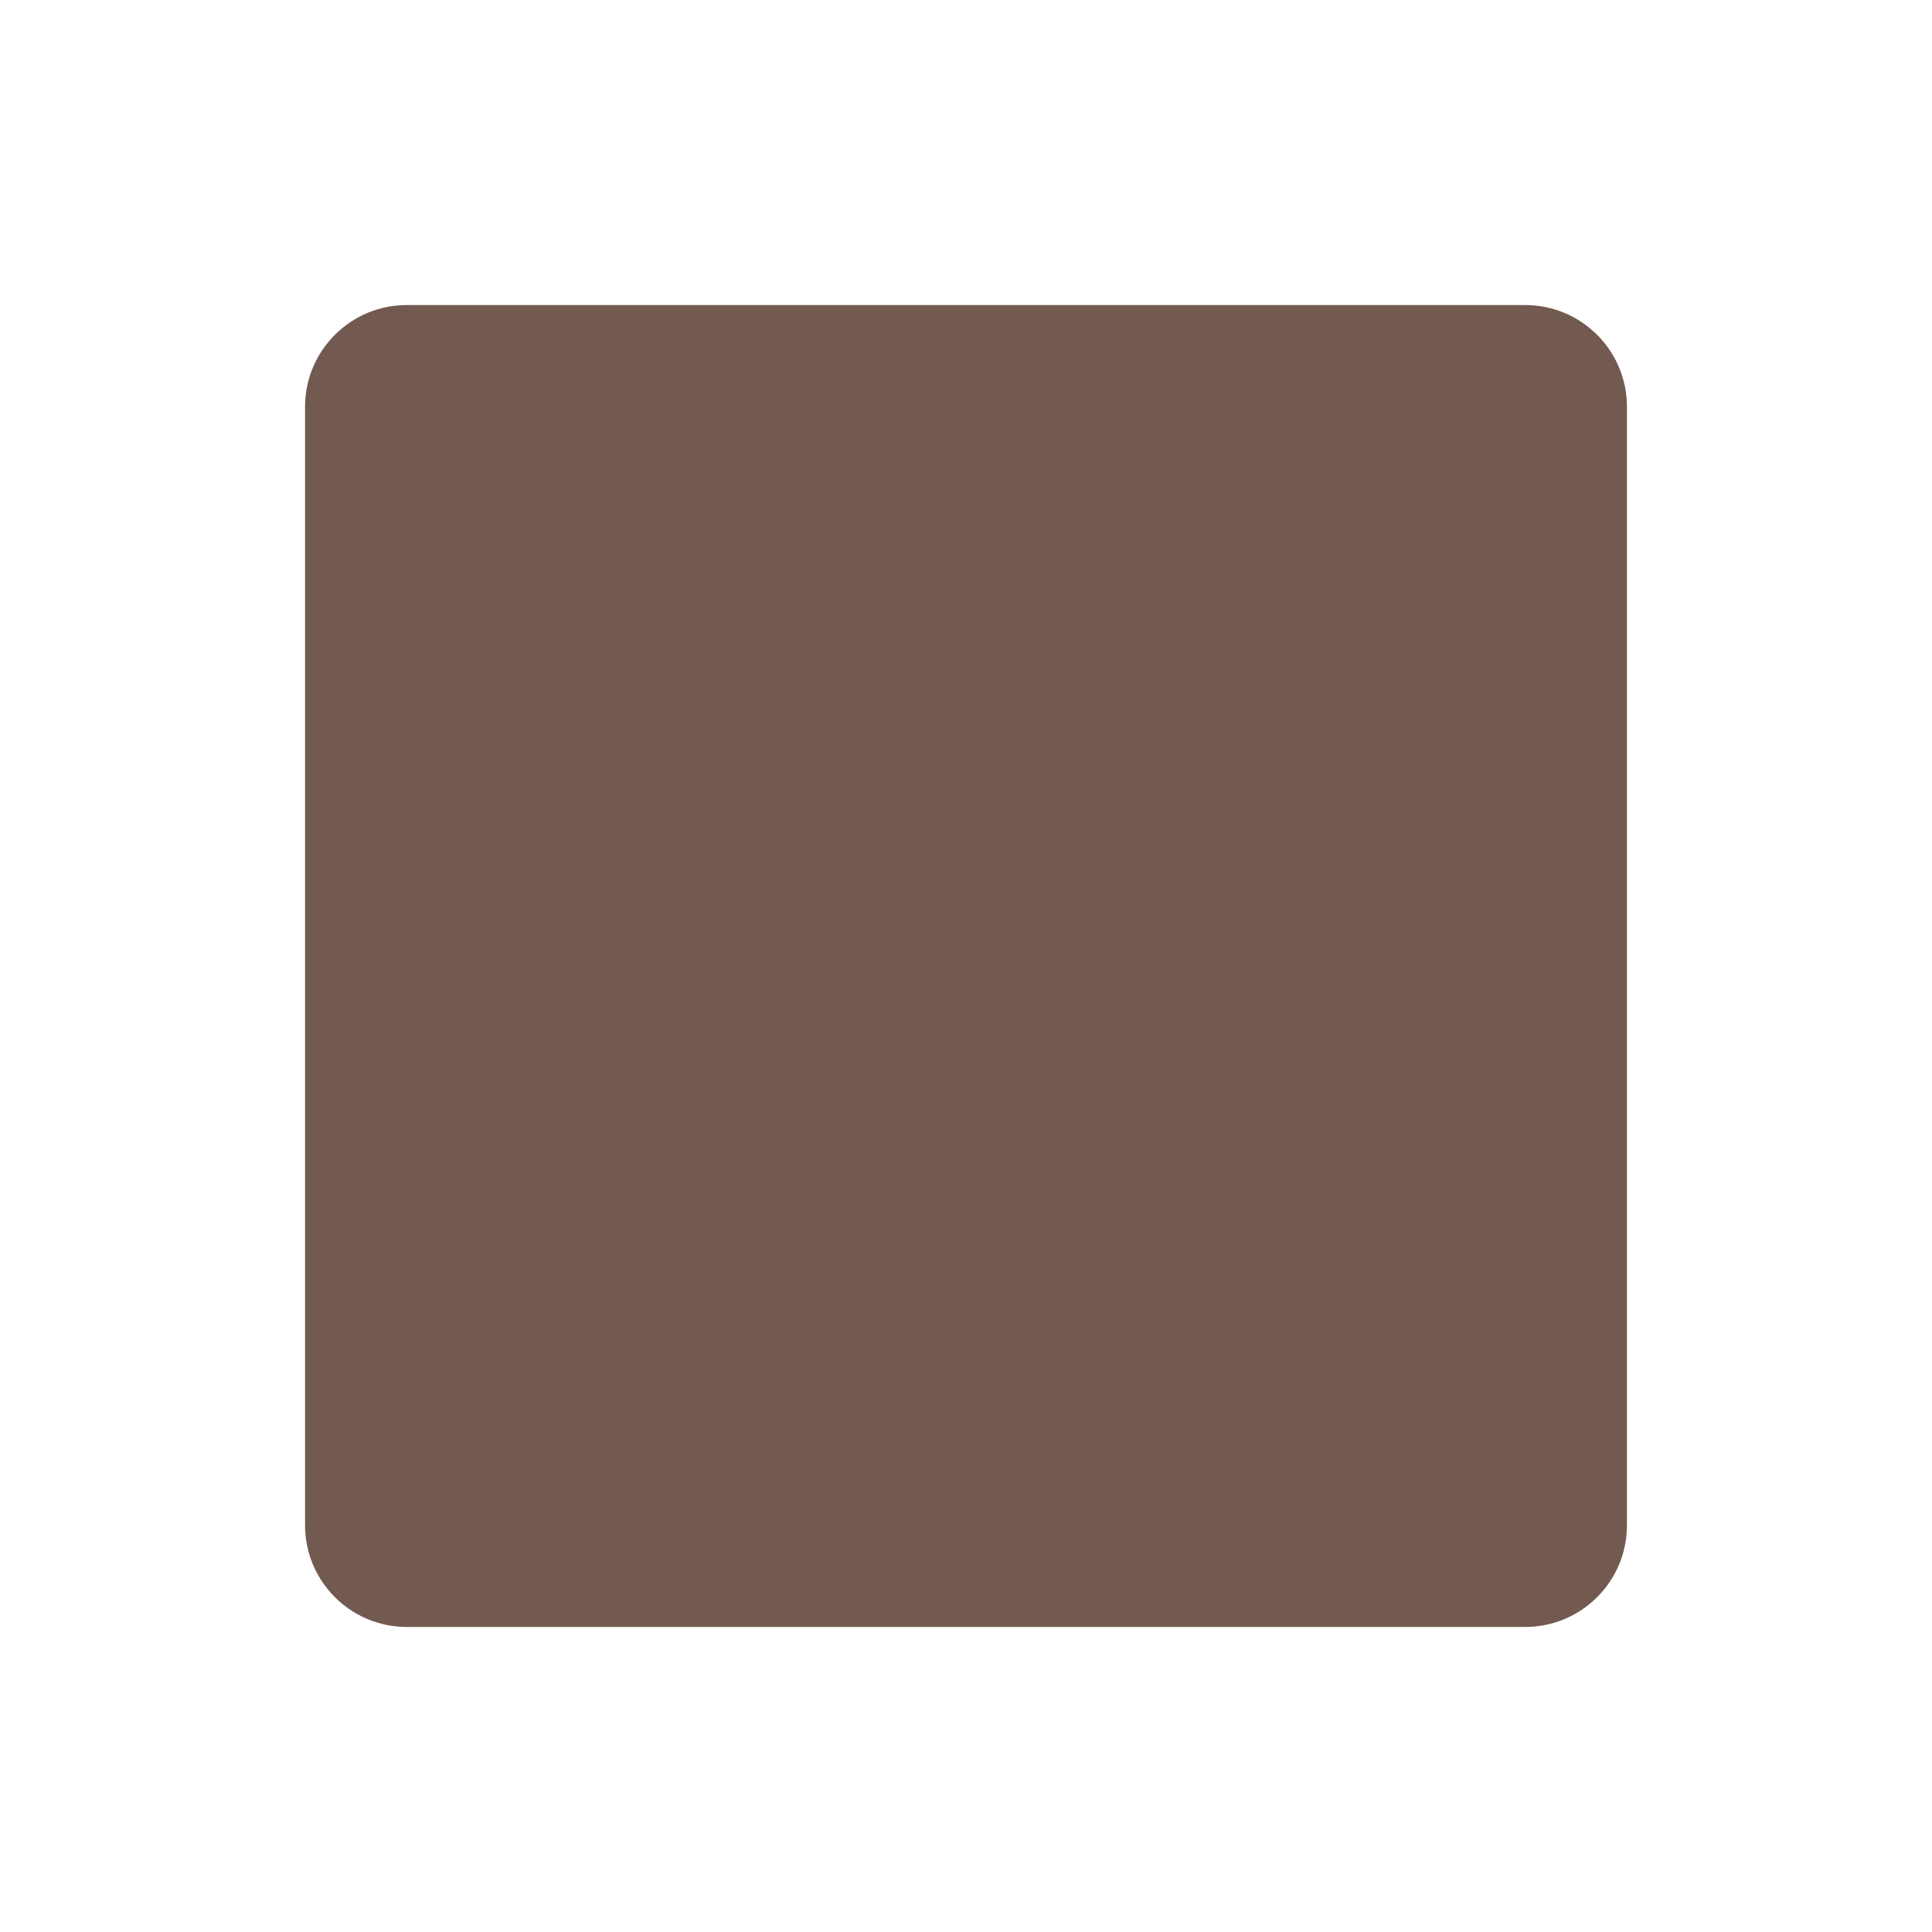
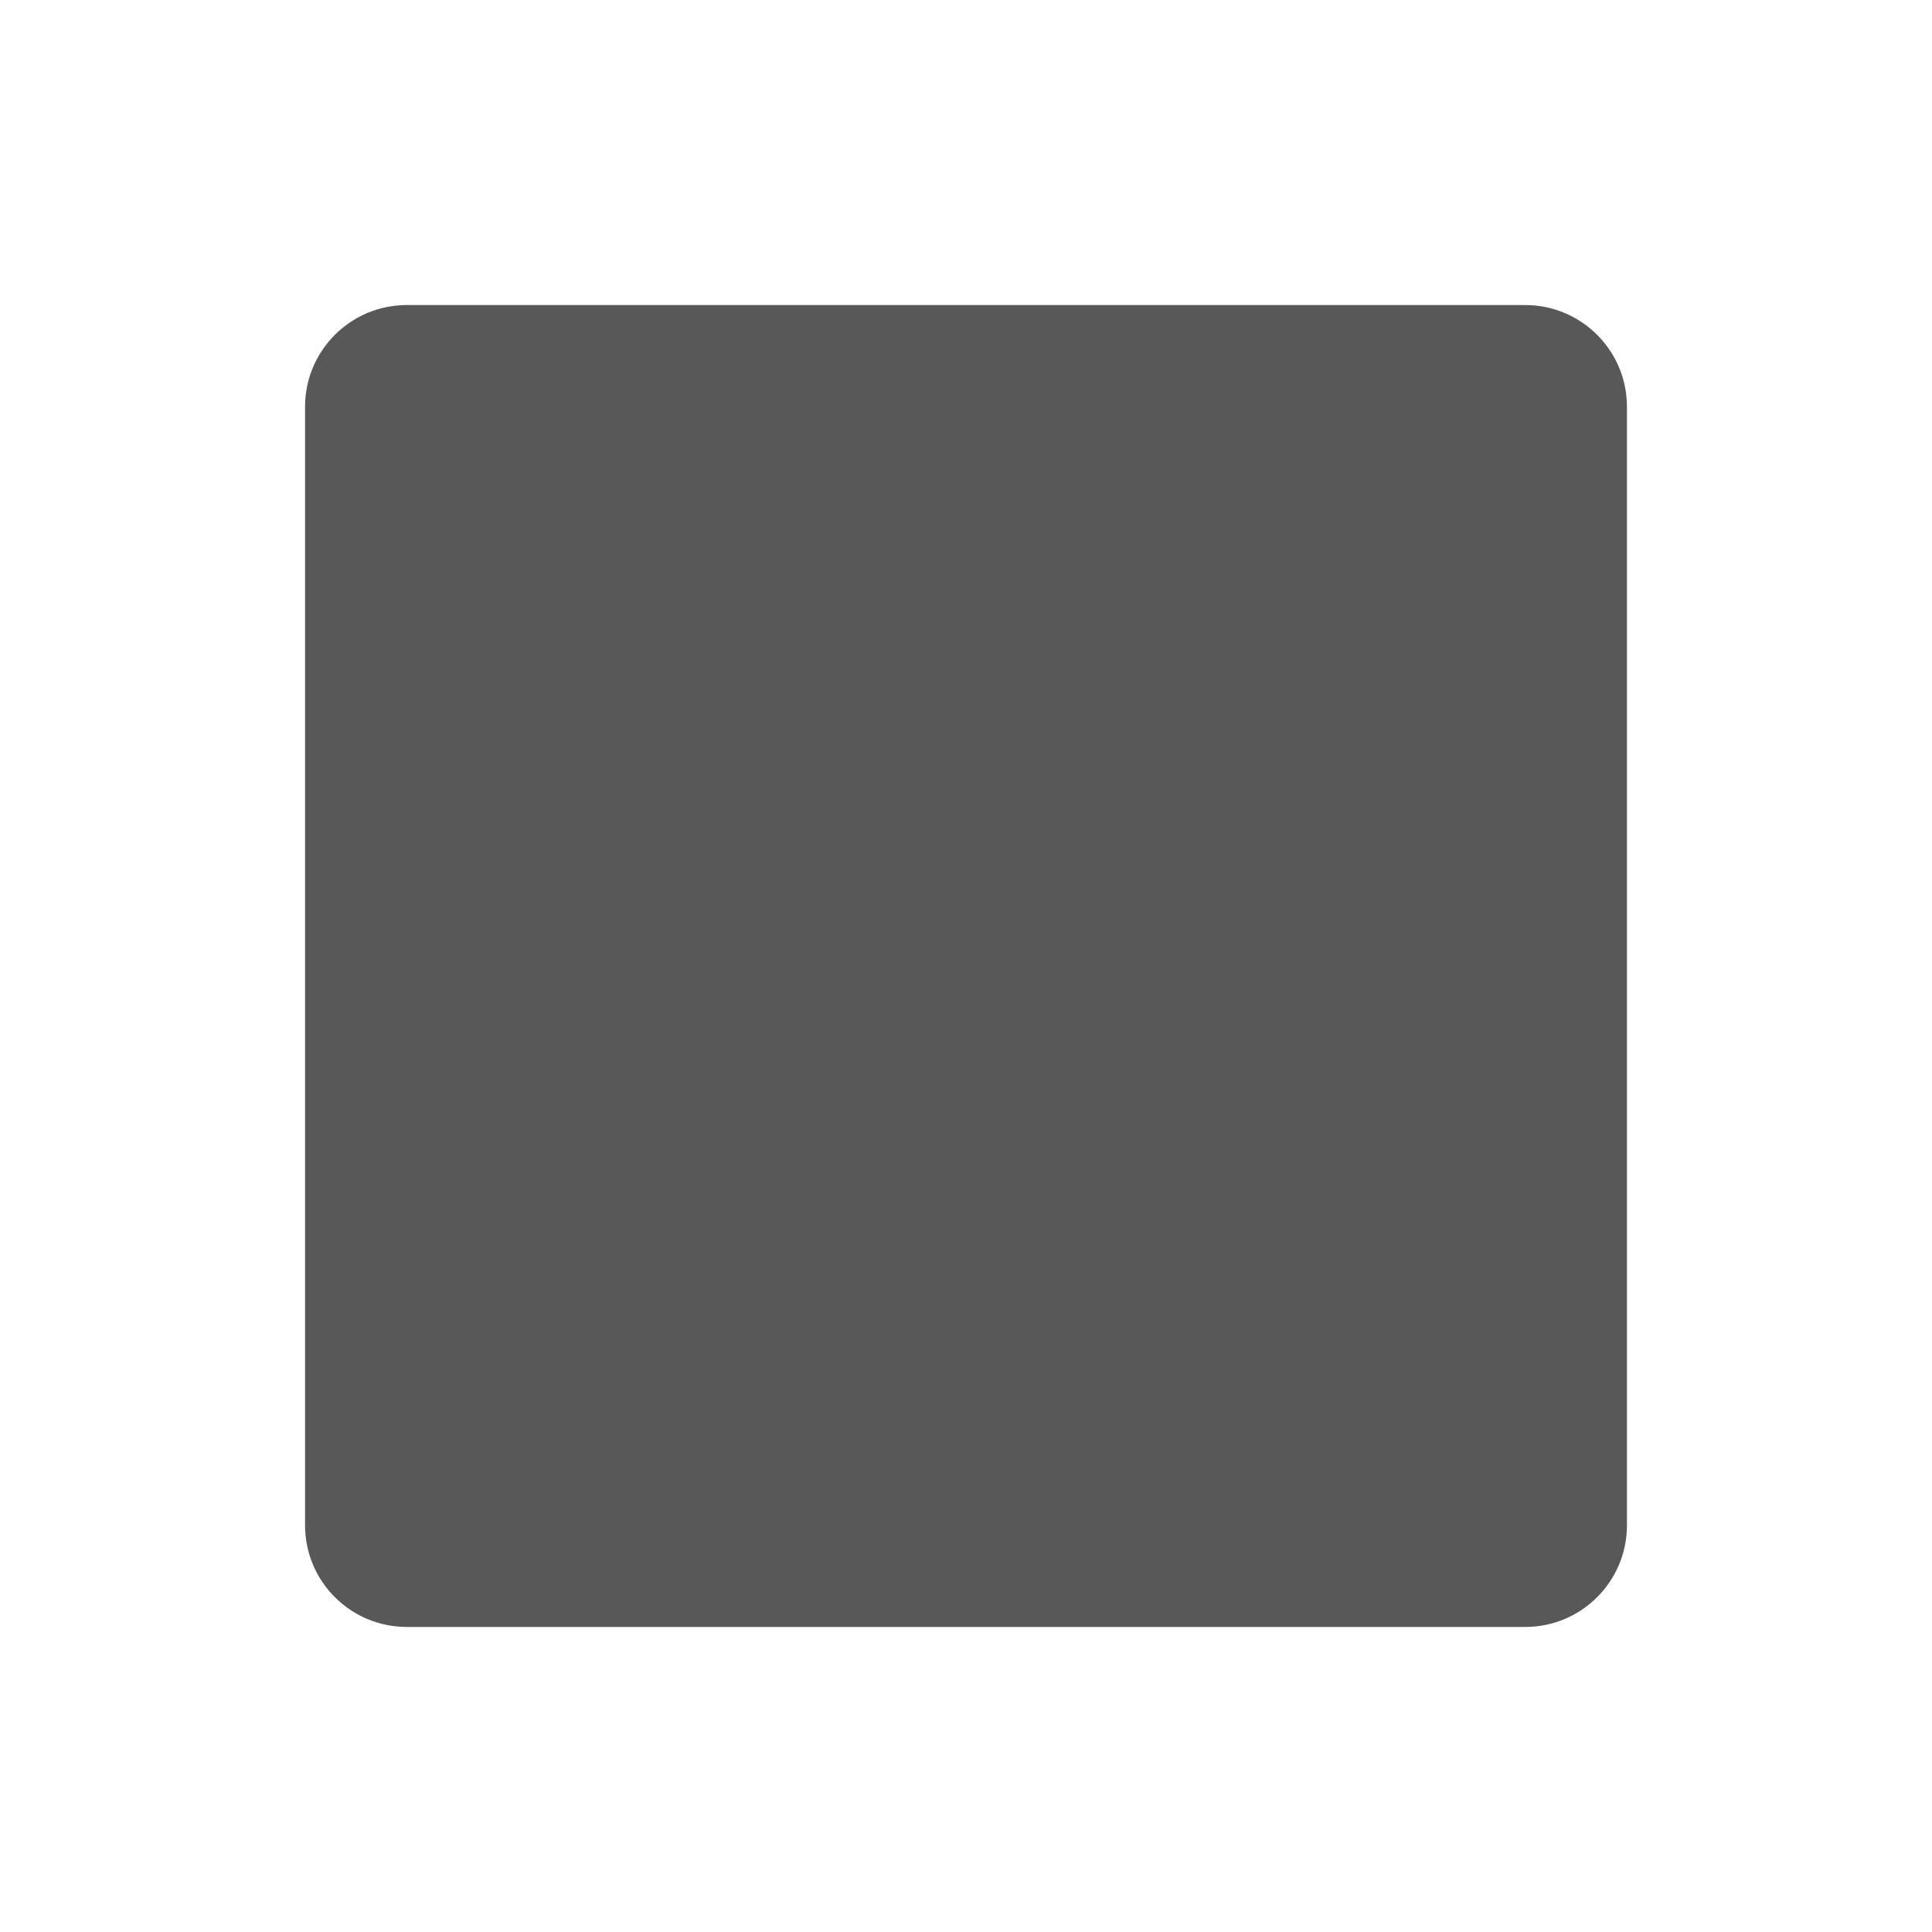
<svg xmlns="http://www.w3.org/2000/svg" viewBox="0 0 19 19" height="19" width="19">
  <rect fill="none" x="0" y="0" width="19" height="19" />
-   <path fill="#725a50" transform="translate(2 2)" d="M13,14H2c-0.552,0-1-0.448-1-1V2c0-0.552,0.448-1,1-1h11c0.552,0,1,0.448,1,1v11C14,13.552,13.552,14,13,14z" />
+   <path fill="#585858" transform="translate(2 2)" d="M13,14H2c-0.552,0-1-0.448-1-1V2c0-0.552,0.448-1,1-1h11c0.552,0,1,0.448,1,1v11C14,13.552,13.552,14,13,14z" />
</svg>
